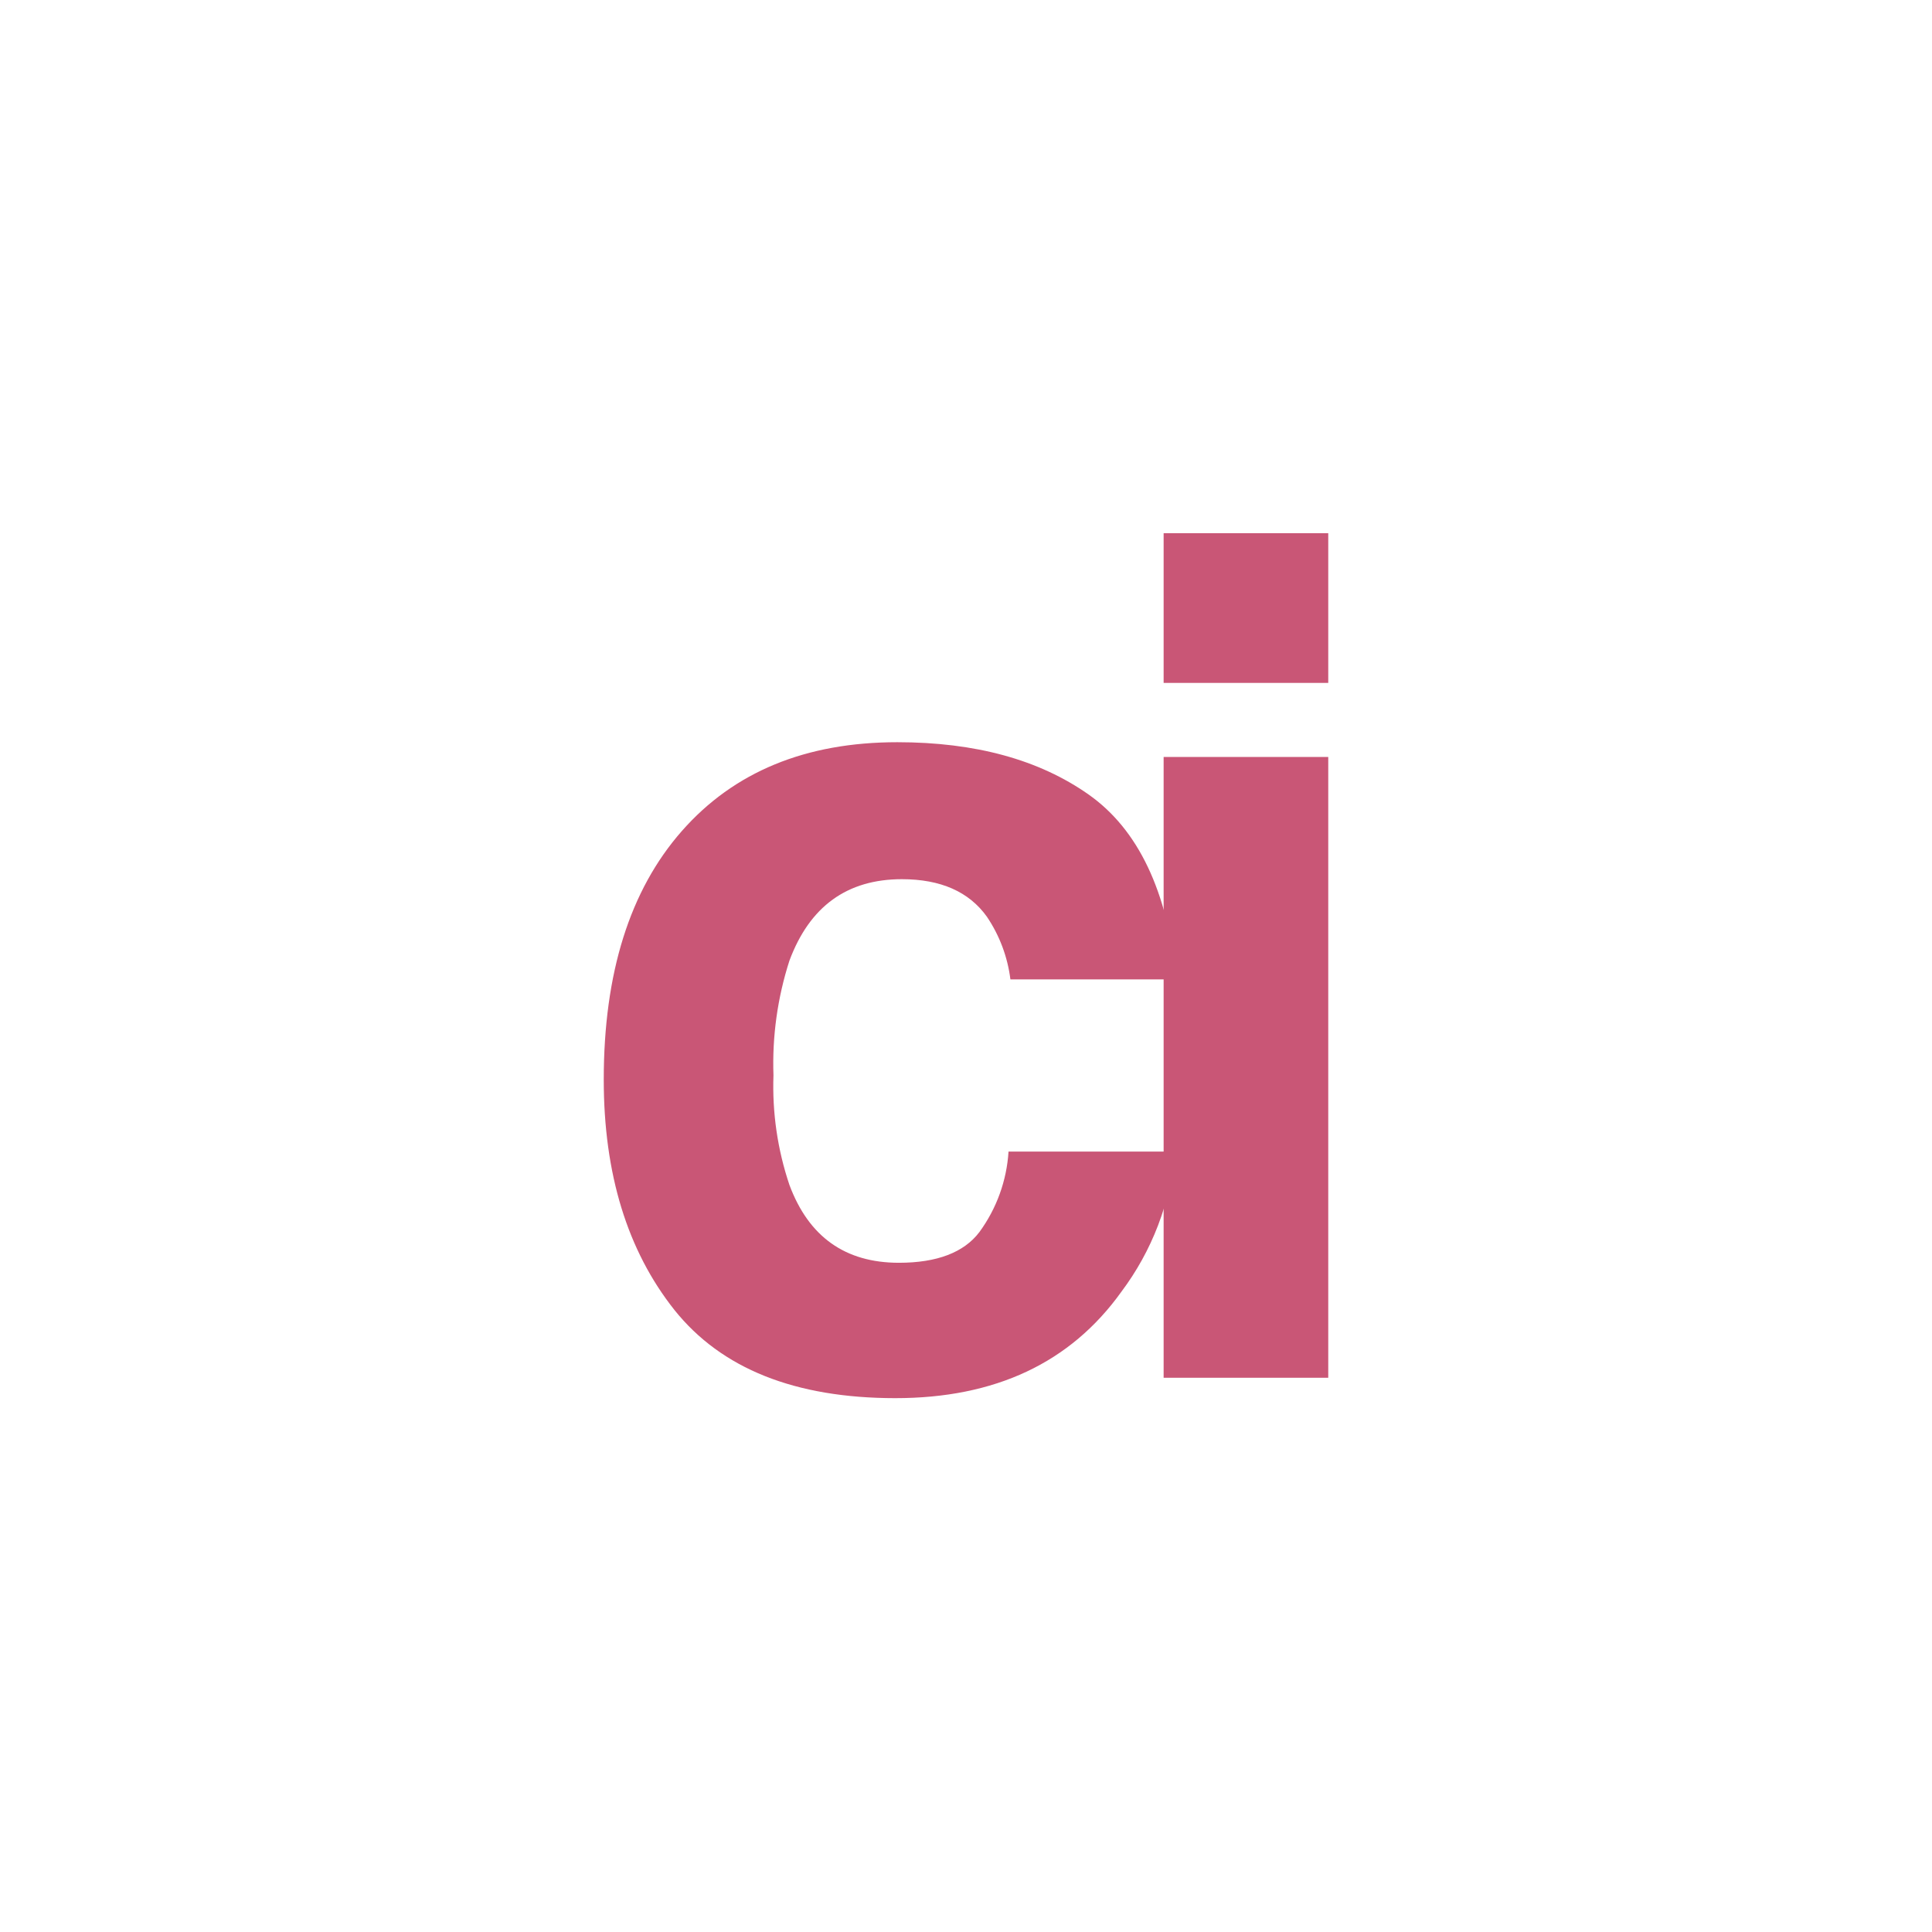
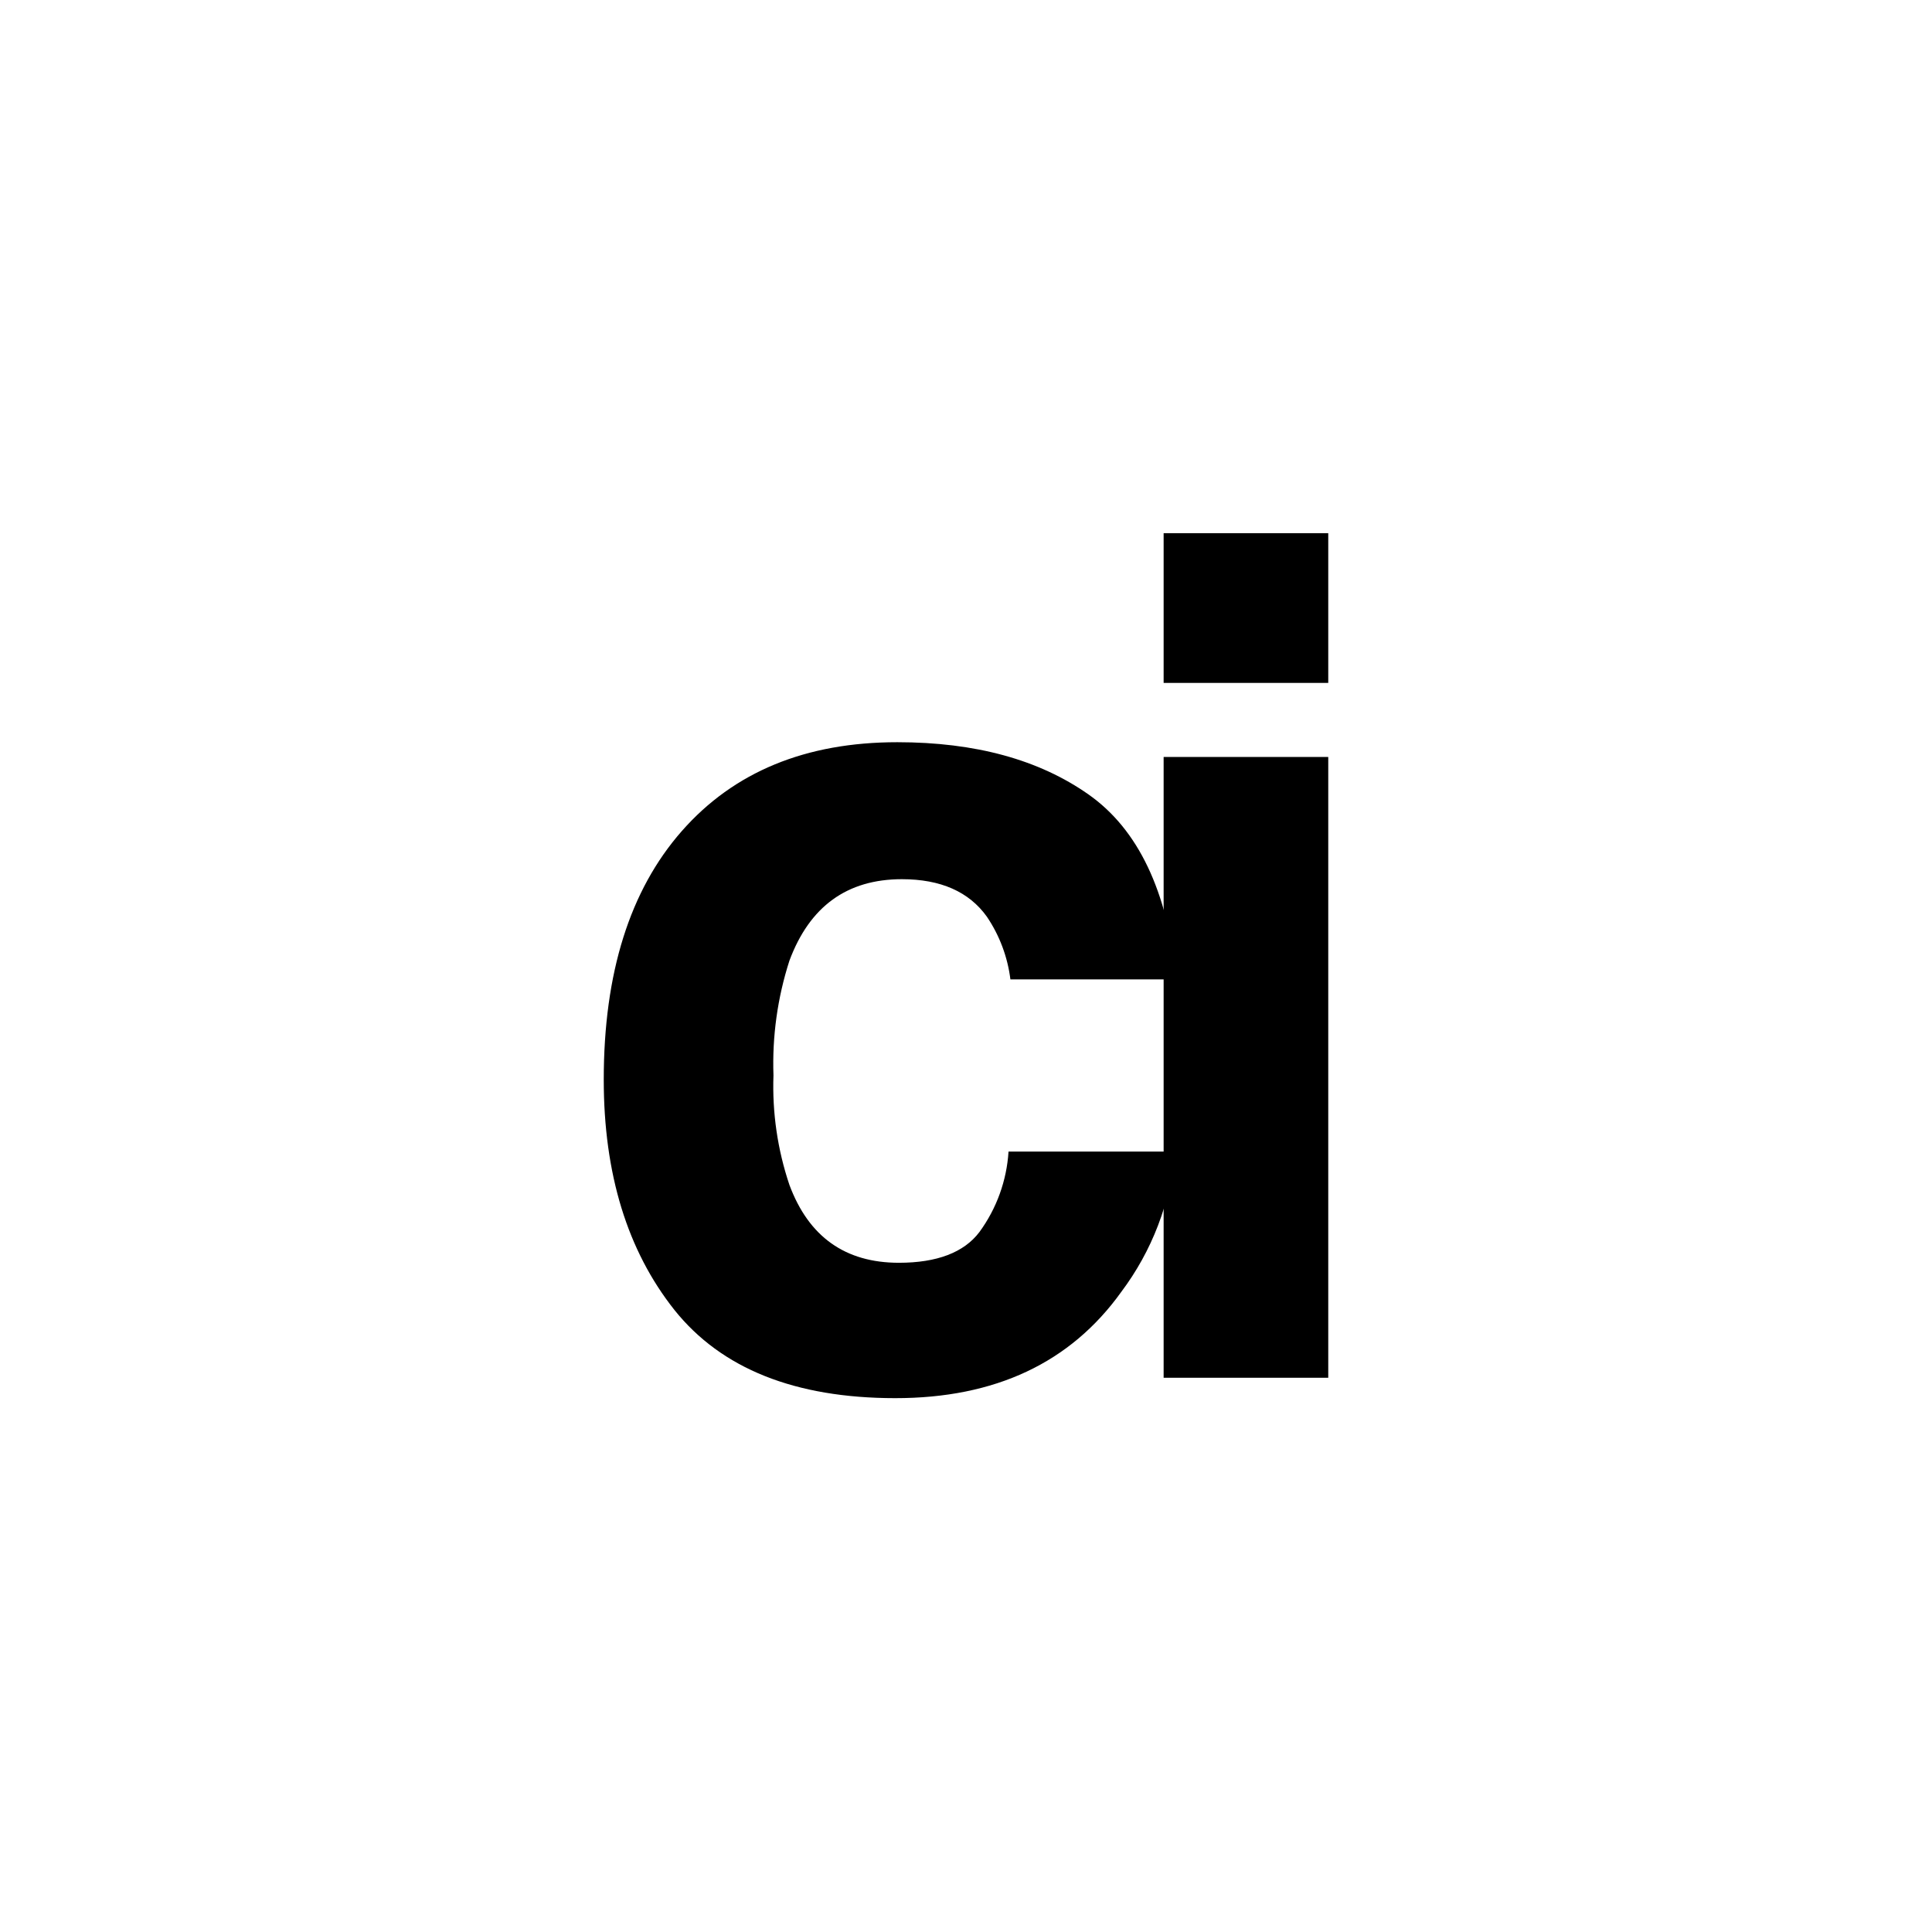
- <svg xmlns="http://www.w3.org/2000/svg" id="Camada_1" data-name="Camada 1" viewBox="0 0 144 144">
-   <defs>
-     <style>.cls-1{fill:#c95676;}</style>
-   </defs>
-   <path class="cls-1" d="M75.31,73a10.72,10.72,0,0,0-1.75-4.67q-2-2.8-6.34-2.8-6.12,0-8.38,6.07a25,25,0,0,0-1.19,8.55,23,23,0,0,0,1.19,8.17Q61,94.12,67,94.12c2.84,0,4.85-.77,6-2.29a11.37,11.37,0,0,0,2.17-6H87.58a20.34,20.34,0,0,1-4,10.45q-5.68,7.94-16.87,7.93T50.27,97.64Q45,91,45,80.47q0-11.91,5.82-18.53t16.06-6.62q8.72,0,14.26,3.9T87.7,73Z" />
-   <path class="cls-1" d="M99,50.9H86.73V39.74H99ZM86.73,56.42H99v46.27H86.73Z" />
+ <svg xmlns="http://www.w3.org/2000/svg" viewBox="0 0 144 144">
+   <path d="M75.31 73a10.72 10.72 0 00-1.75-4.67q-2-2.8-6.34-2.8-6.12 0-8.38 6.07a25 25 0 00-1.19 8.55 23 23 0 001.19 8.17q2.16 5.8 8.16 5.8c2.84 0 4.85-.77 6-2.29a11.37 11.37 0 002.17-6h12.41a20.34 20.34 0 01-4 10.45q-5.68 7.94-16.87 7.93t-16.44-6.57Q45 91 45 80.47q0-11.91 5.82-18.53t16.06-6.62q8.72 0 14.26 3.9T87.7 73z" />
+   <path d="M99 50.9H86.73V39.74H99zm-12.27 5.52H99v46.27H86.73z" />
</svg>
